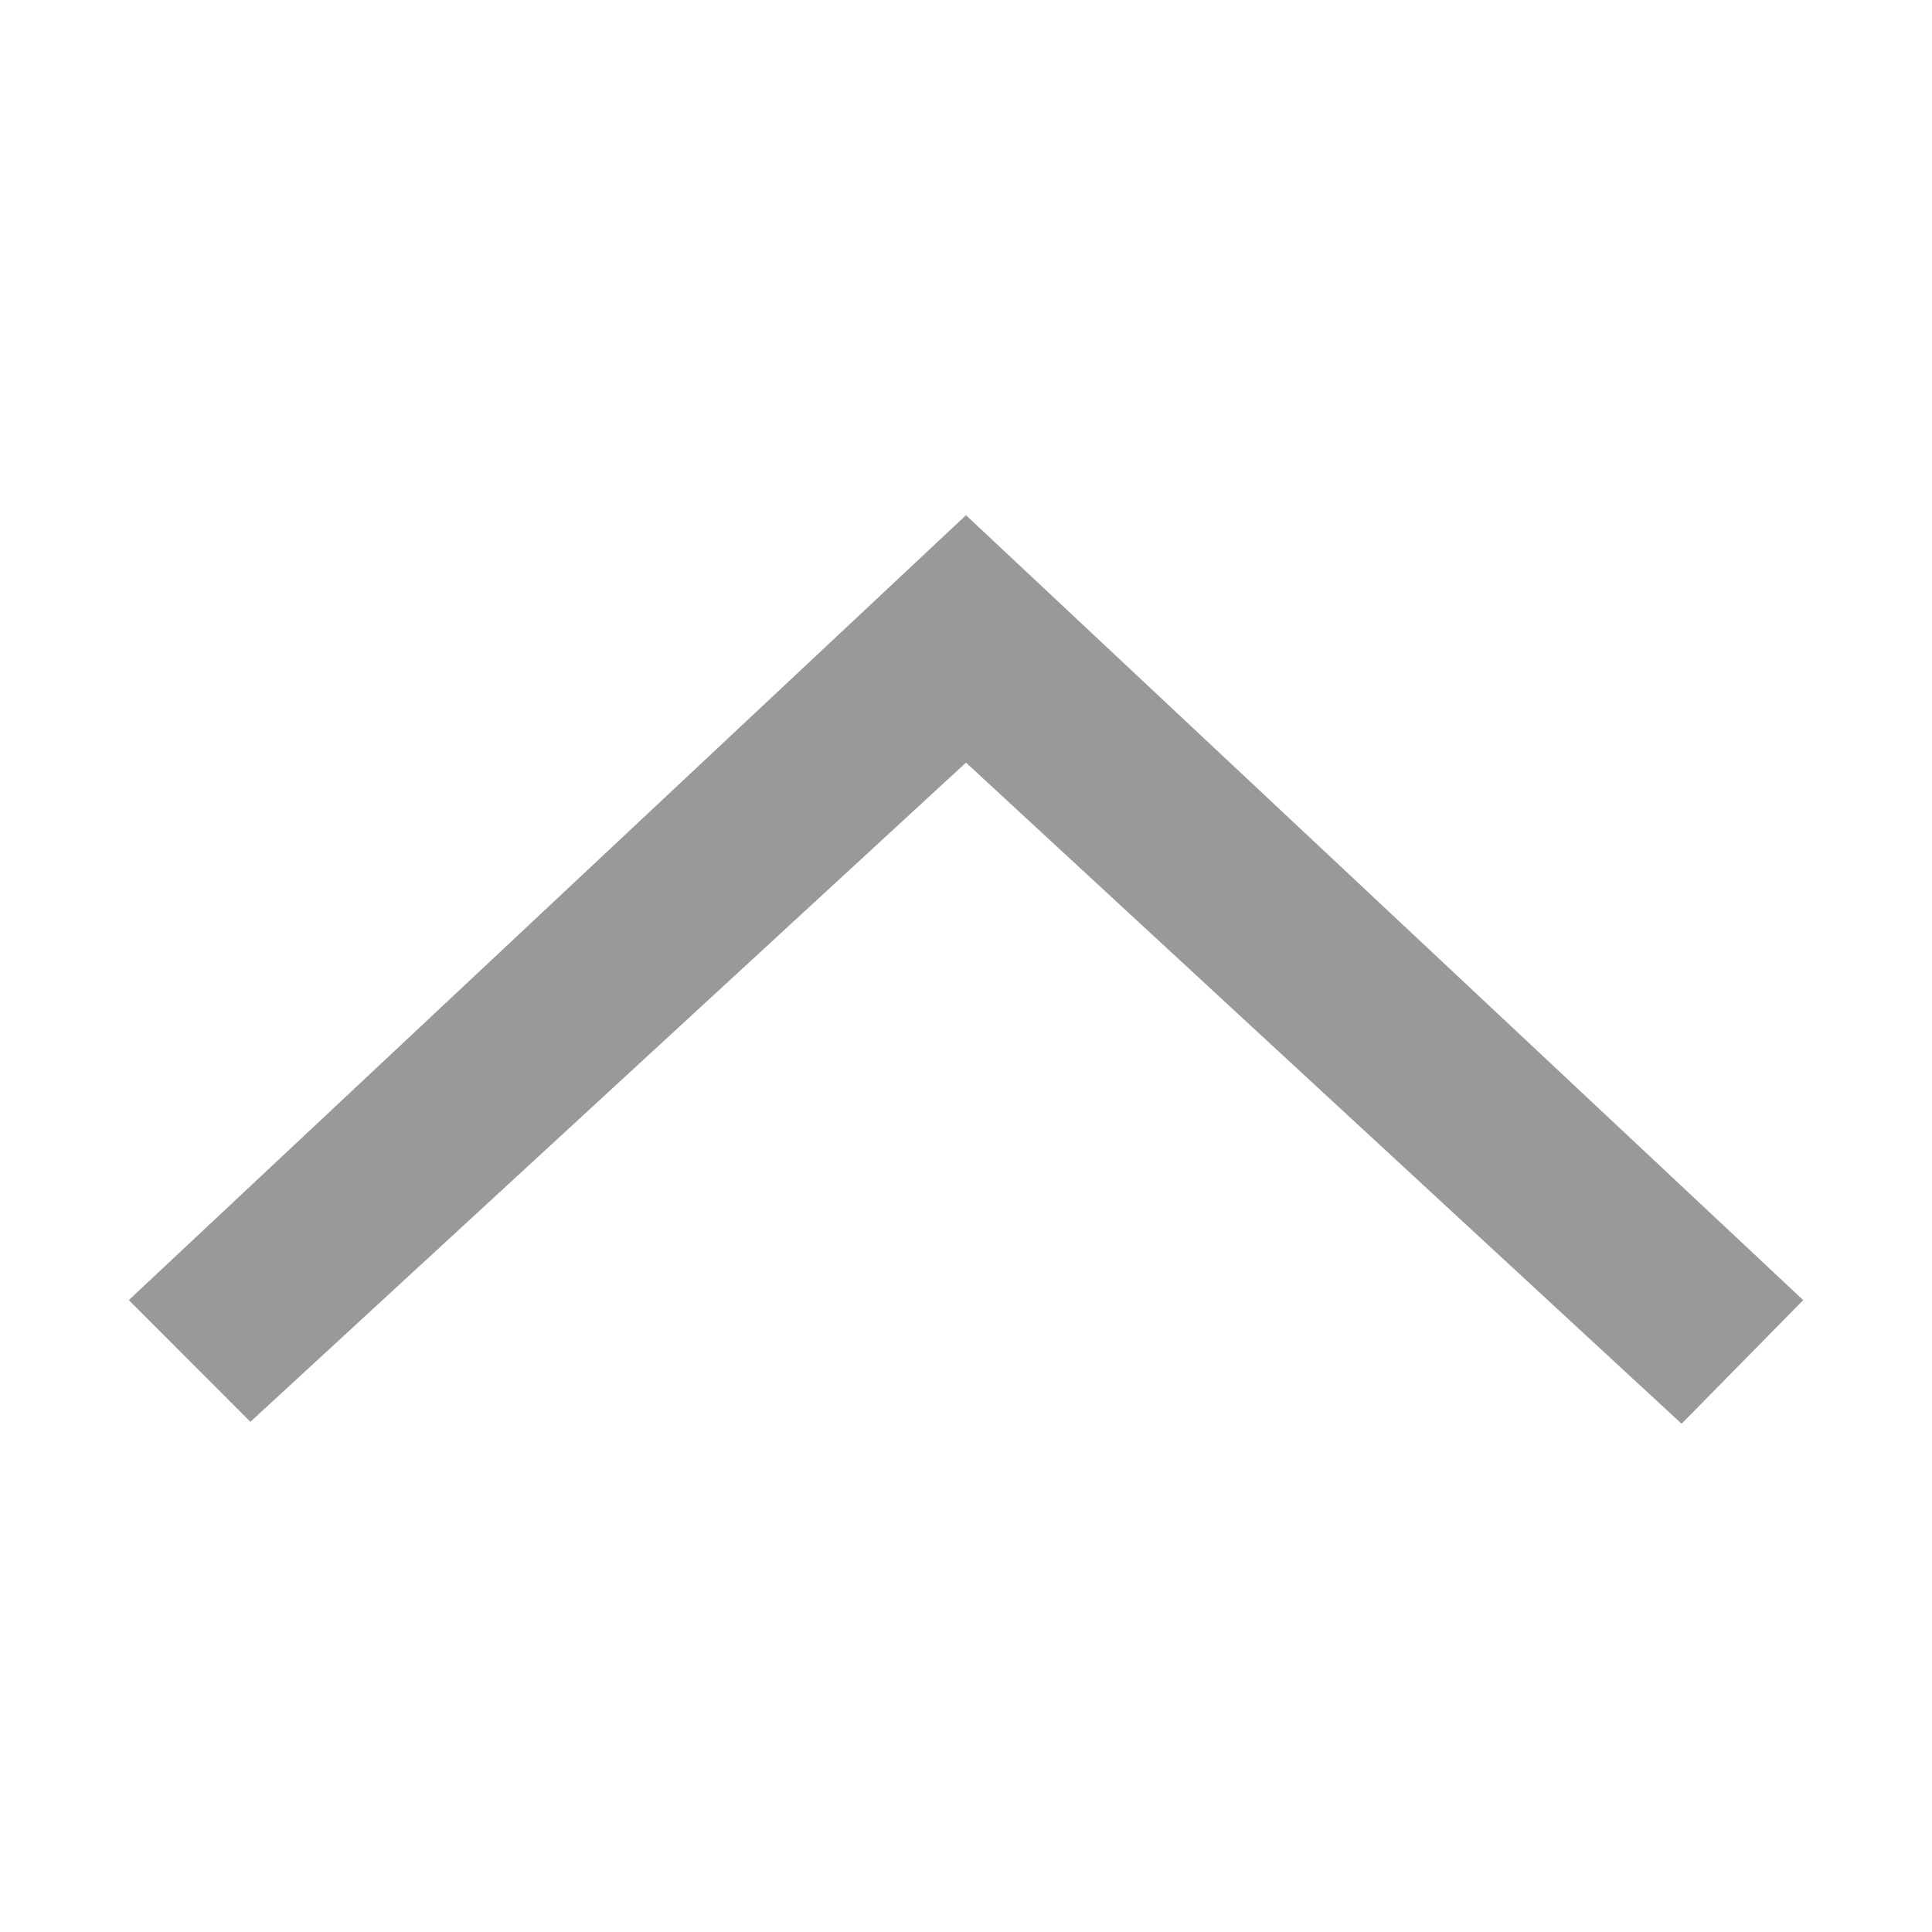
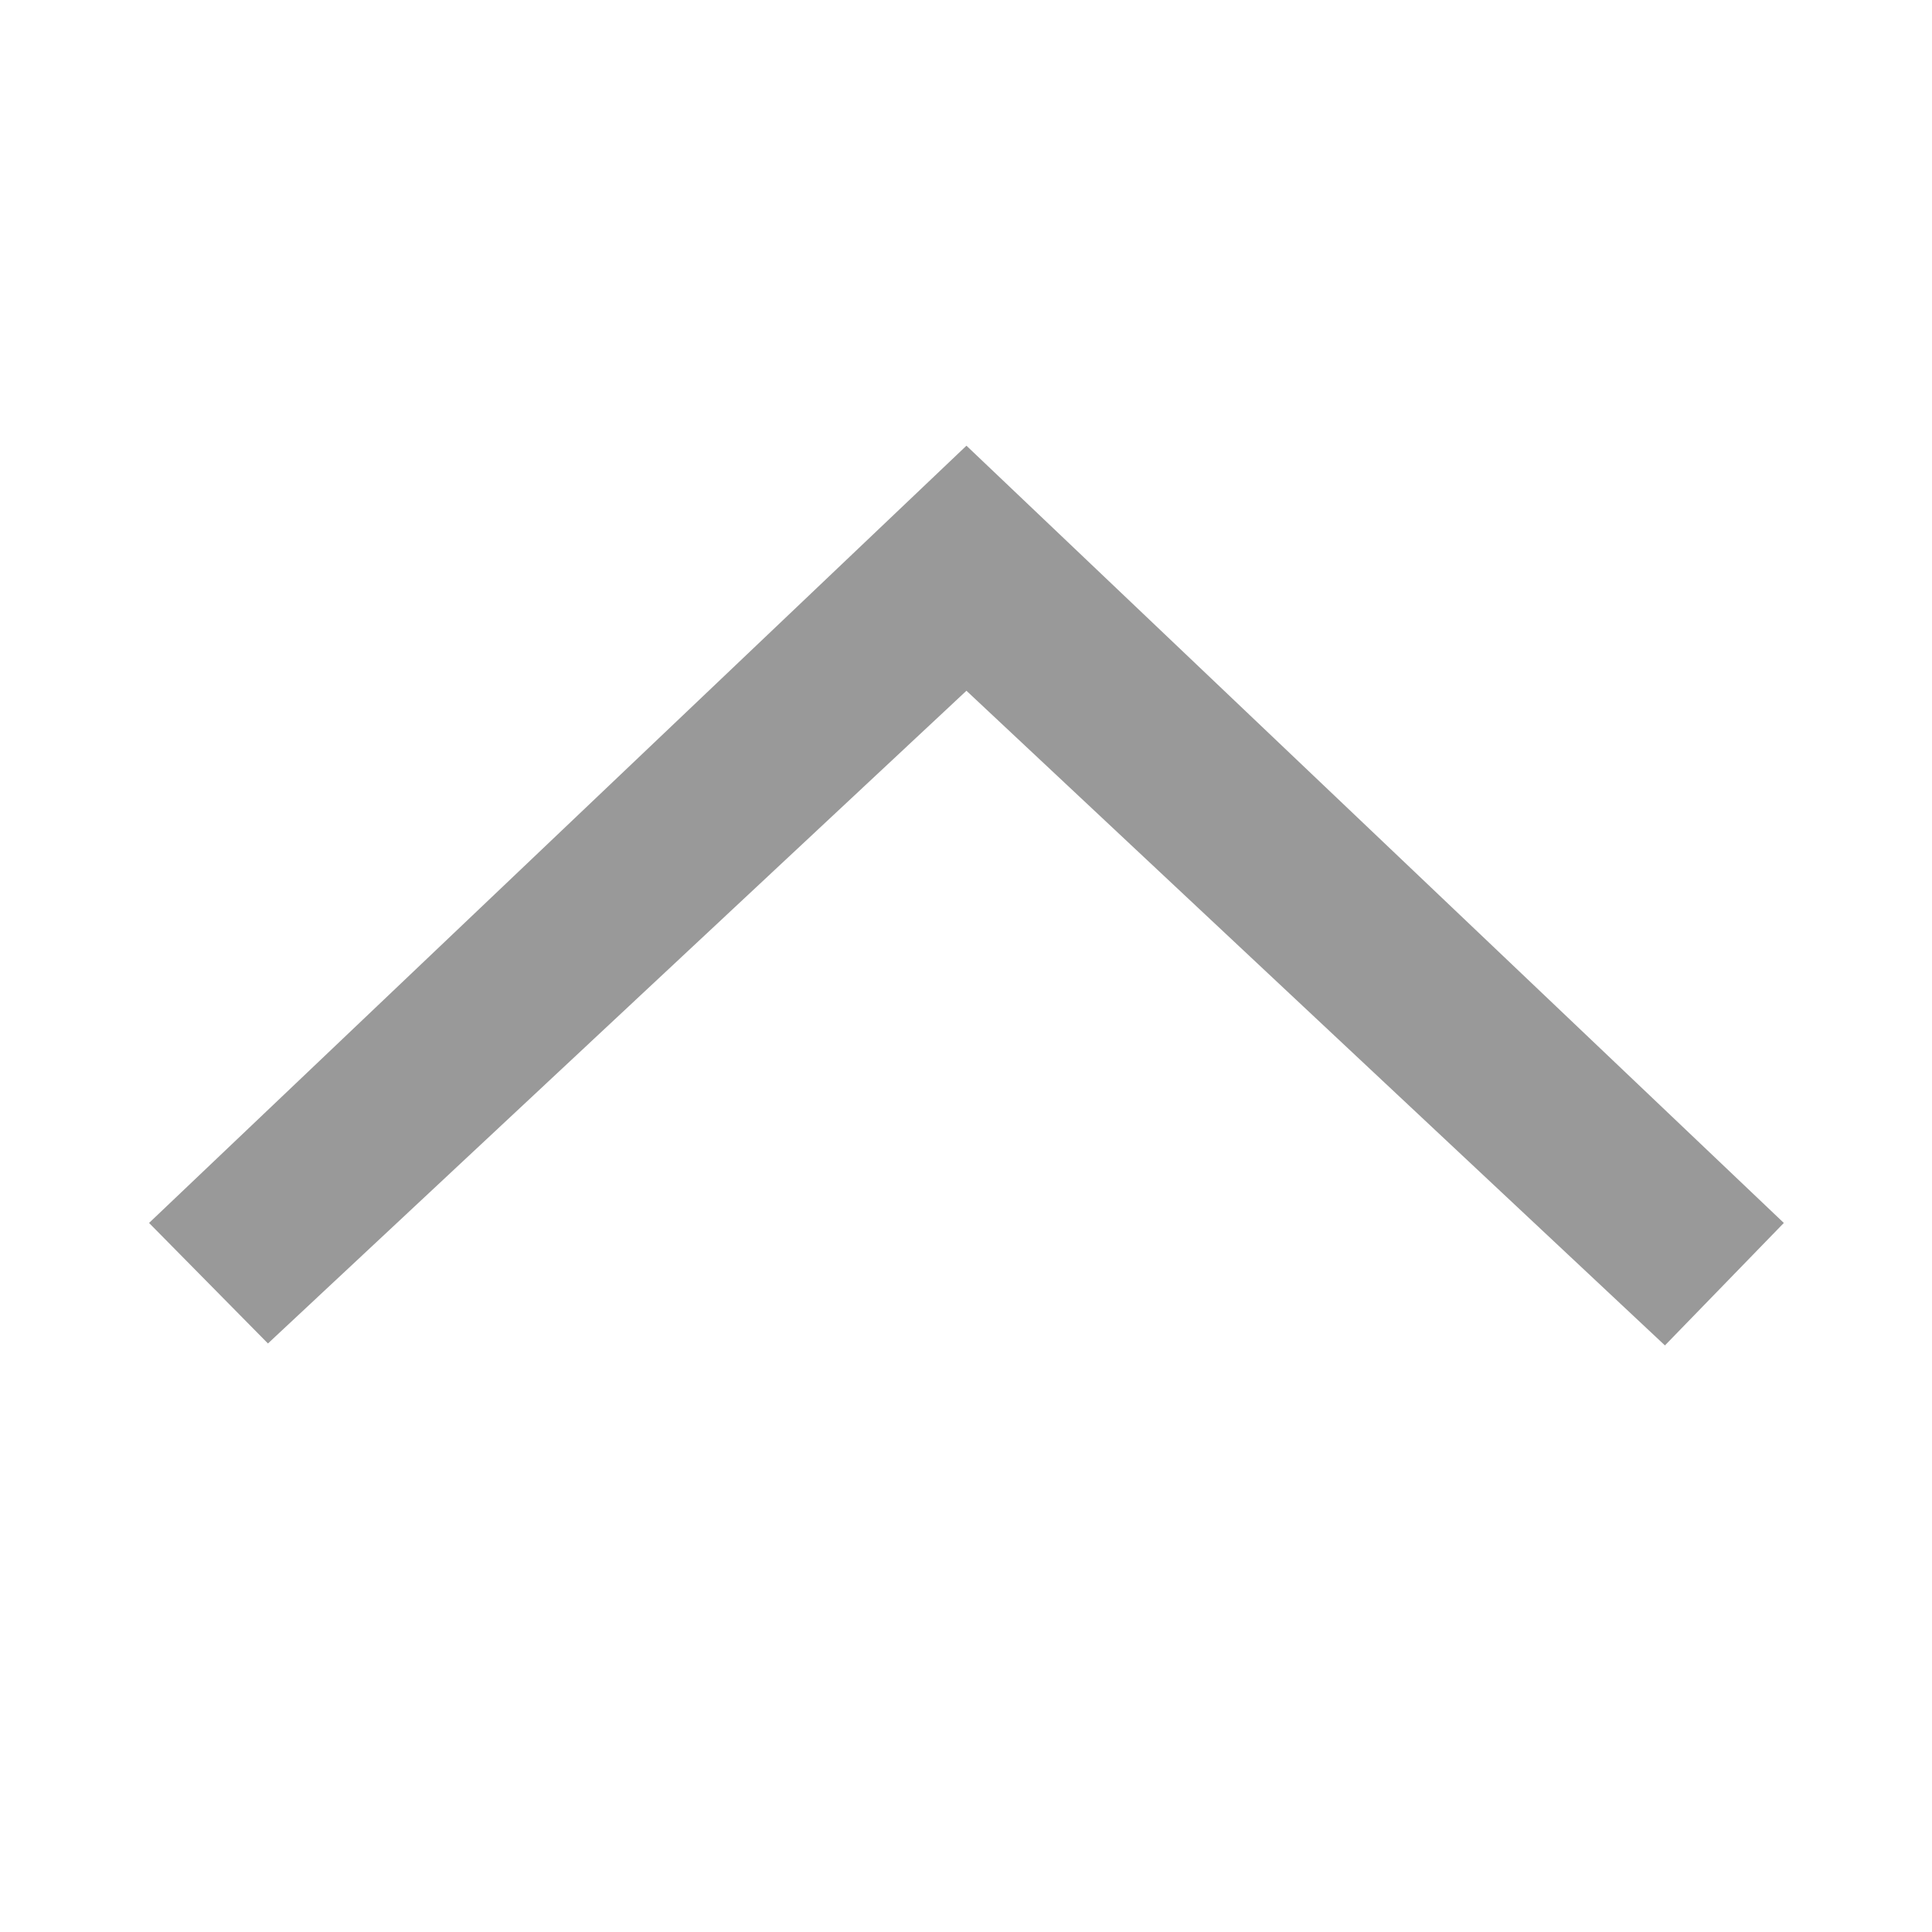
- <svg xmlns="http://www.w3.org/2000/svg" width="15" height="15" viewBox="0 0 15 15">
-   <path fill="rgba(255,255,255,0)" d="M0 0H15V15H0z" />
-   <path fill="#999" d="M.944 0L6.5 5.133 12.056.015 13 .96 6.5 7.054 0 .96z" transform="translate(14 11.054) rotate(180)" />
+ <svg xmlns="http://www.w3.org/2000/svg" width="13" height="13">
+   <path data-name="Rectangle 1219" style="fill:transparent" d="M0 0h13v13H0z" />
+   <g data-name="icon_arrow_up" style="isolation:isolate">
+     <path data-name="Path 362" d="m434.473 361.389 4.7 4.405 4.7-4.392.8.811-5.5 5.23-5.5-5.23z" transform="rotate(180 222.838 185.221)" style="fill:#999" />
+   </g>
</svg>
